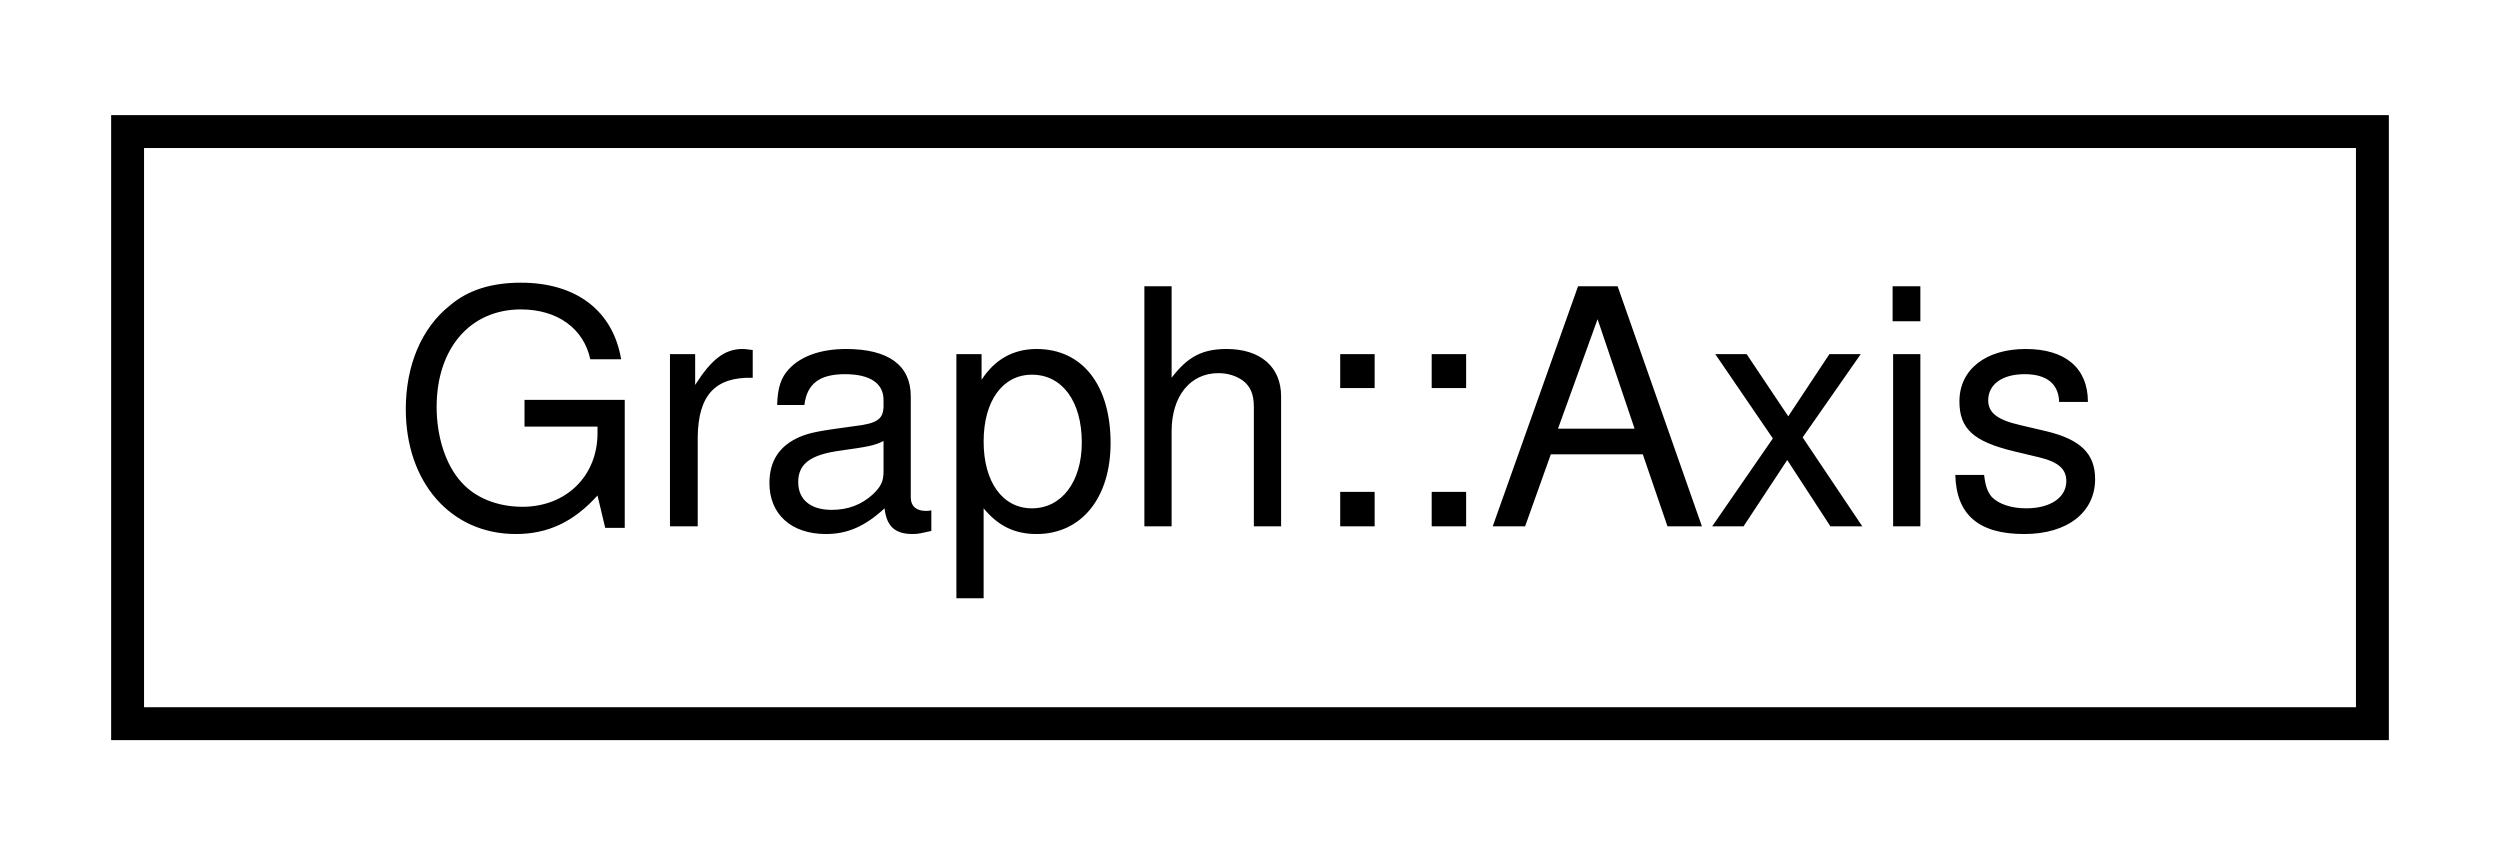
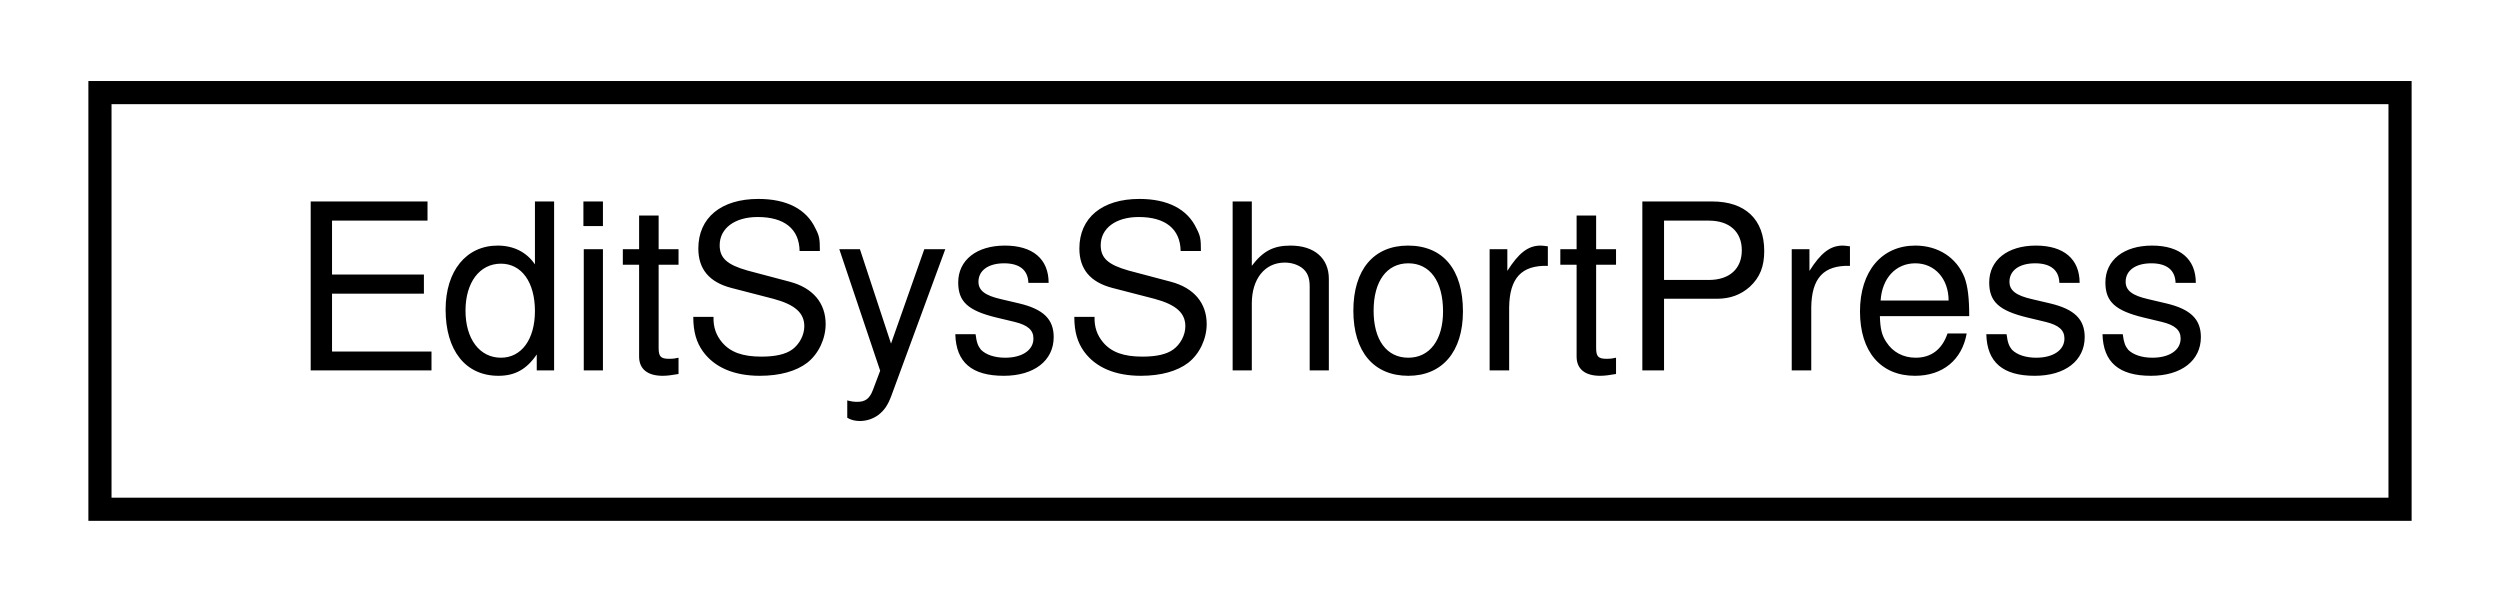
- <svg xmlns="http://www.w3.org/2000/svg" xmlns:xlink="http://www.w3.org/1999/xlink" width="76pt" height="26pt" viewBox="0.00 0.00 76.00 26.00">
+ <svg xmlns="http://www.w3.org/2000/svg" xmlns:xlink="http://www.w3.org/1999/xlink" width="108pt" height="26pt" viewBox="0.00 0.00 108.00 26.00">
  <g id="graph0" class="graph" transform="scale(1 1) rotate(0) translate(4 22)">
    <g id="node1" class="node">
      <g id="a_node1">
-         <a xlink:href="class_graph_1_1_axis.html" target="_top" xlink:title="Graph Axis Class. ">
-           <polygon fill="none" stroke="black" points="-0.121,-0 -0.121,-18 68.121,-18 68.121,-0 -0.121,-0" />
-           <text text-anchor="middle" x="34" y="-6" font-family="Helvetica,sans-Serif" font-size="10.00">Graph::Axis</text>
+         <a xlink:href="class_edit_sys_short_press.html" target="_top" xlink:title="Edit System Short Press Setting. ">
+           <polygon fill="none" stroke="black" points="0.318,-0 0.318,-18 99.682,-18 99.682,-0 0.318,-0" />
+           <text text-anchor="middle" x="50" y="-6" font-family="Helvetica,sans-Serif" font-size="10.00">EditSysShortPress</text>
        </a>
      </g>
    </g>
  </g>
</svg>
